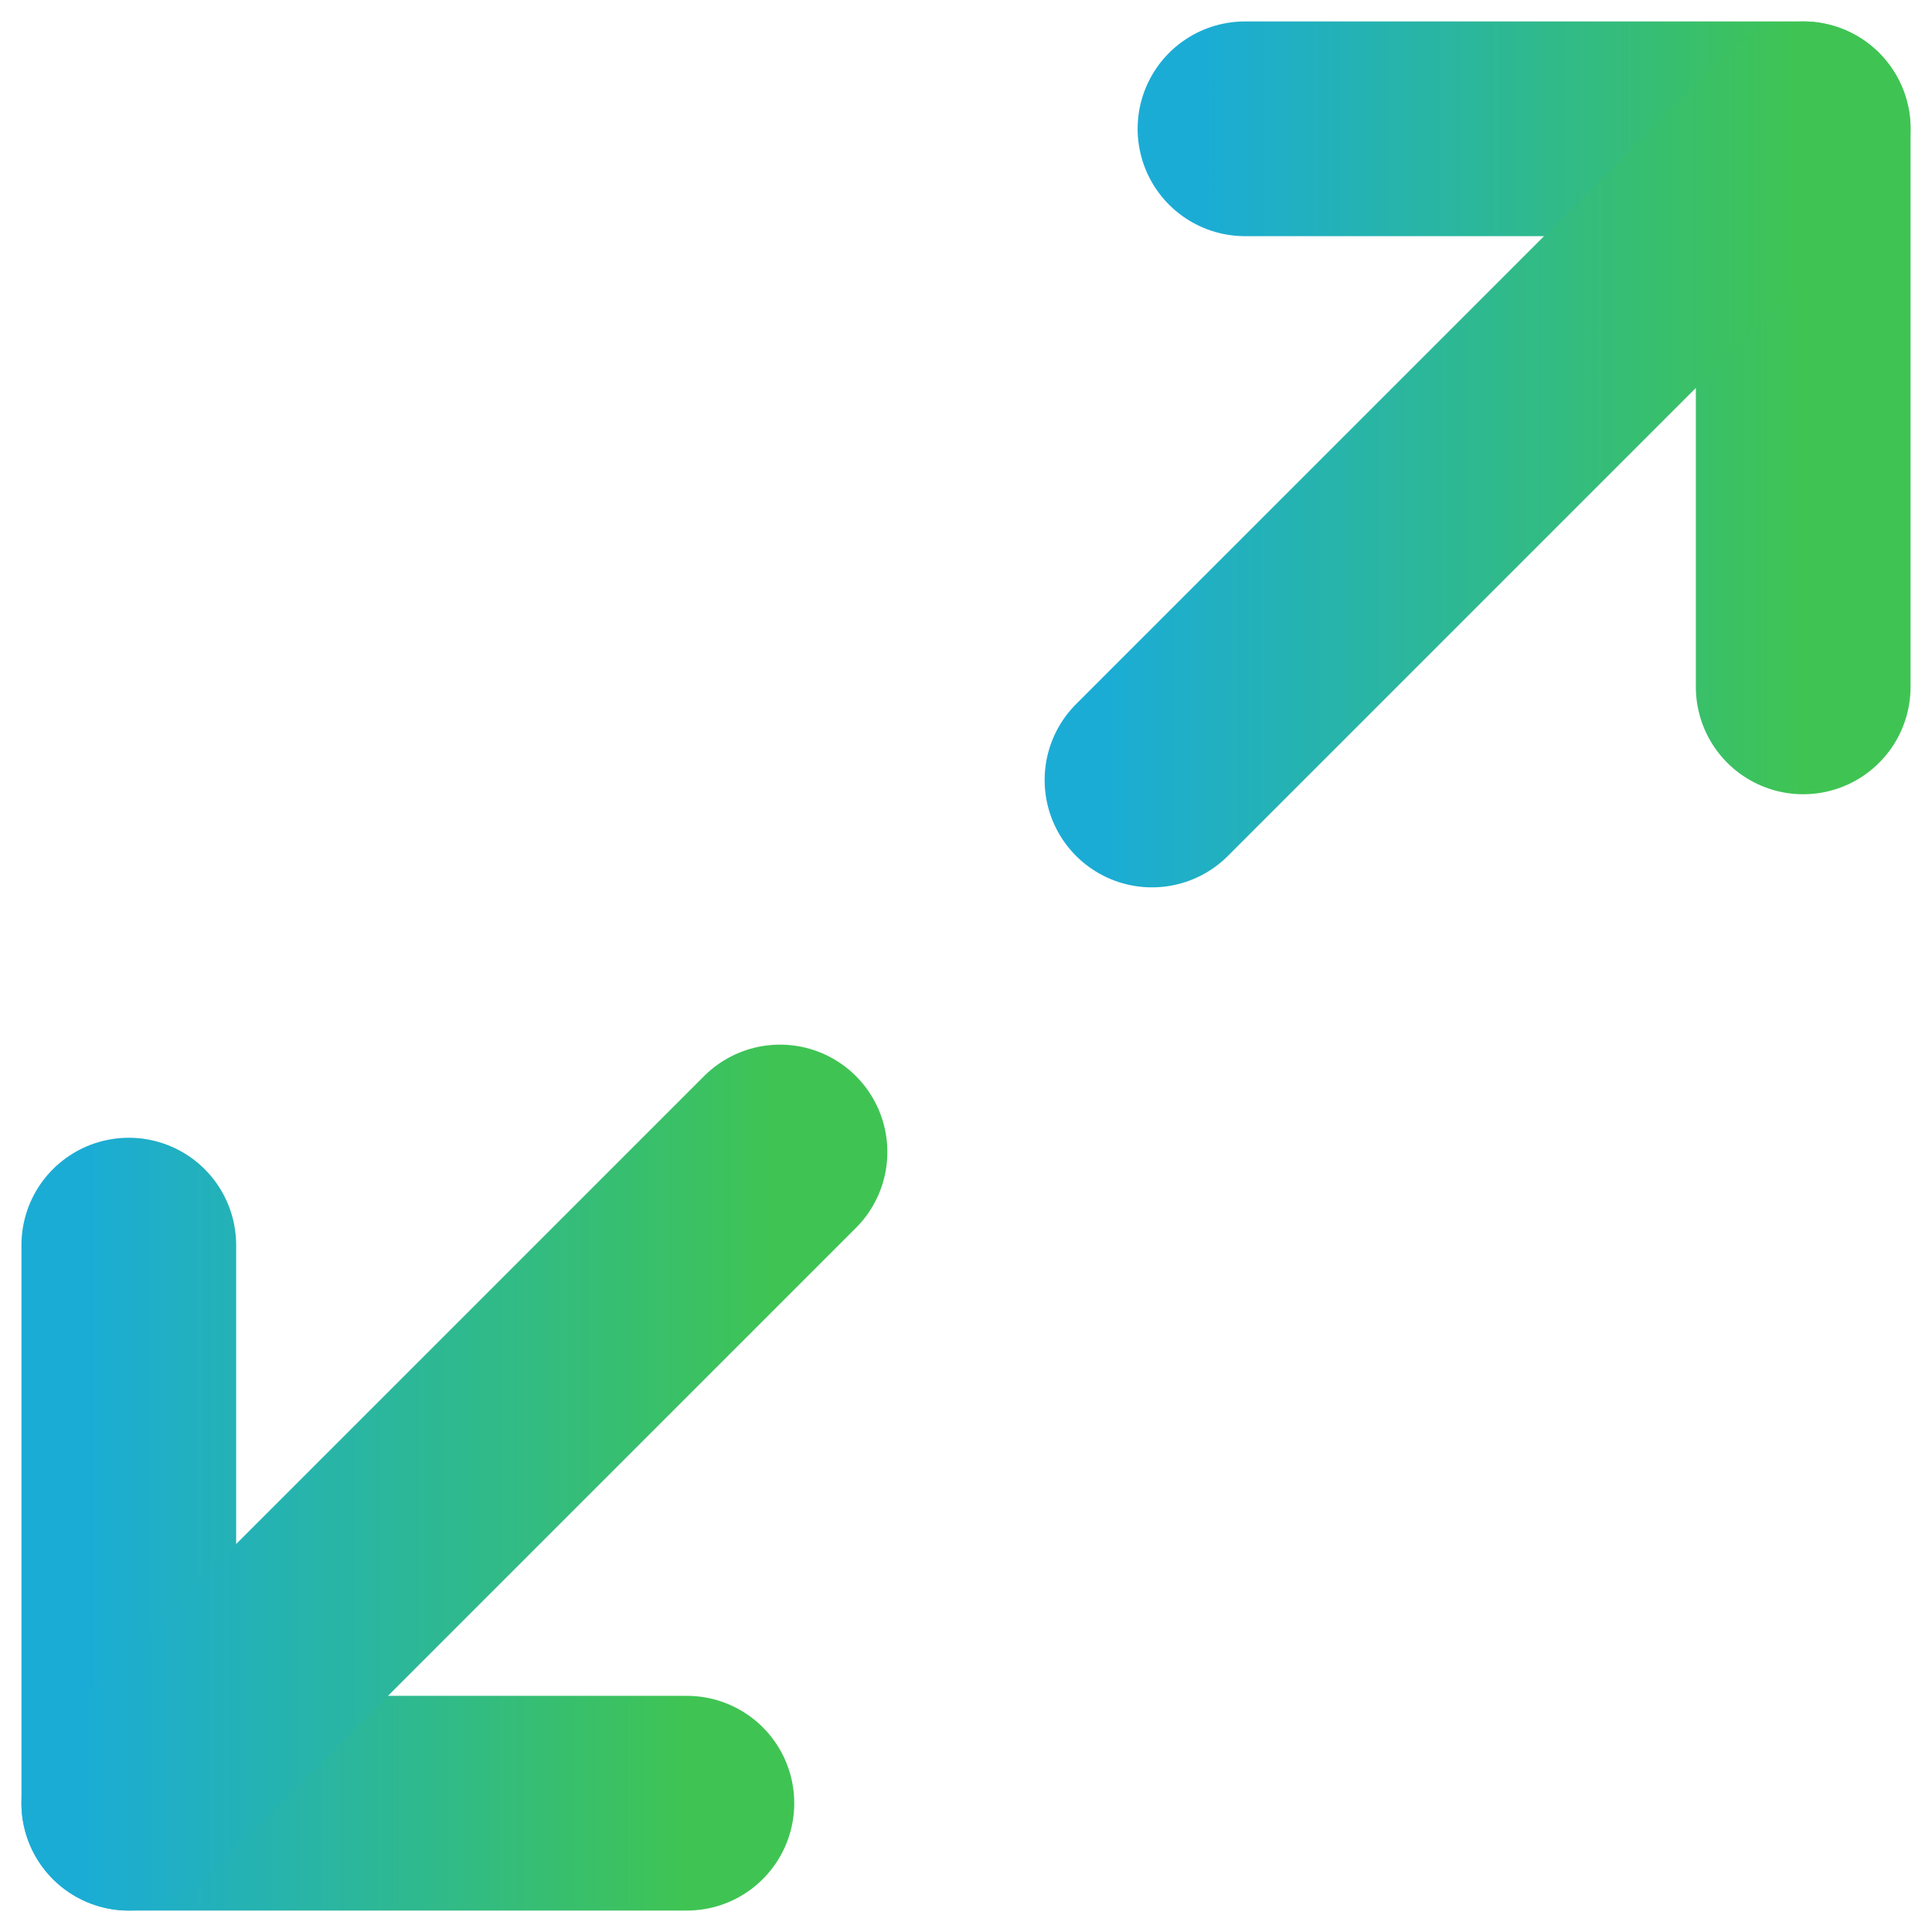
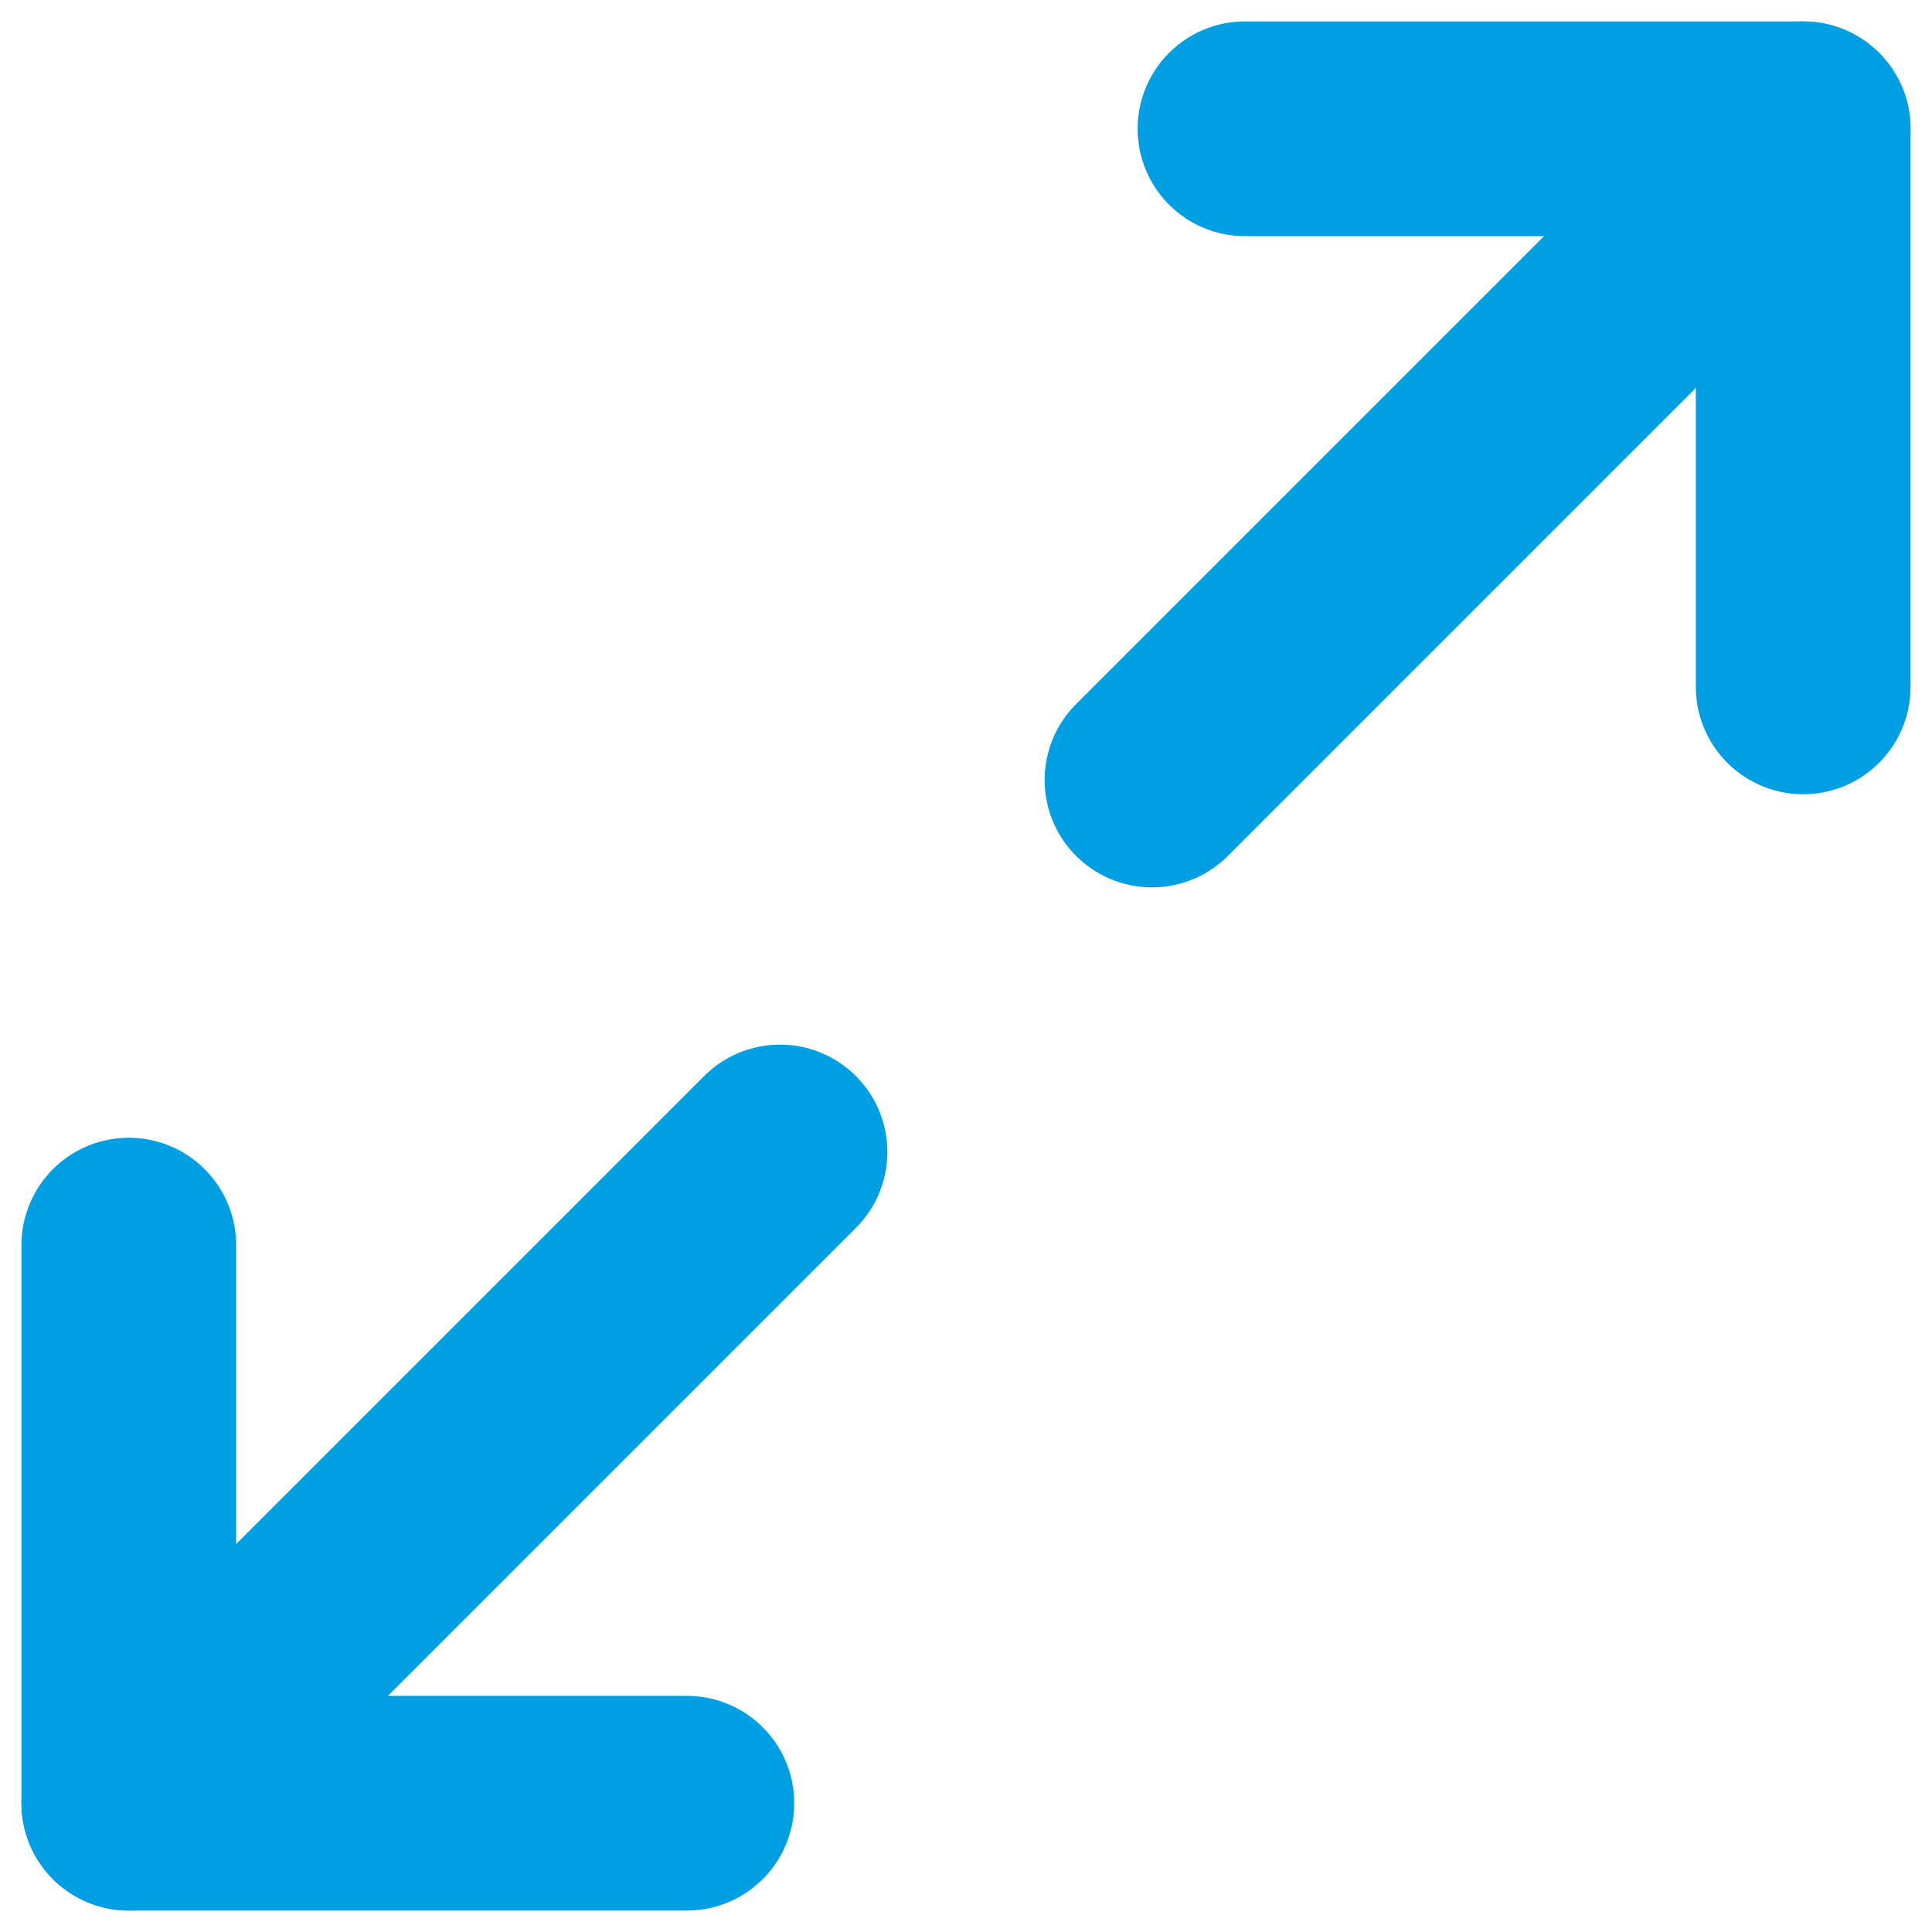
<svg xmlns="http://www.w3.org/2000/svg" width="15" height="15" viewBox="0 0 15 15" fill="none">
  <path d="M9.666 1H14V5.333" stroke="url(#paint0_linear)" stroke-width="1.667" stroke-linecap="round" stroke-linejoin="round" />
  <path d="M5.333 14H1V9.667" stroke="url(#paint1_linear)" stroke-width="1.667" stroke-linecap="round" stroke-linejoin="round" />
  <path d="M14 1L8.944 6.056" stroke="url(#paint2_linear)" stroke-width="1.667" stroke-linecap="round" stroke-linejoin="round" />
  <path d="M1 14L6.056 8.944" stroke="url(#paint3_linear)" stroke-width="1.667" stroke-linecap="round" stroke-linejoin="round" />
  <defs>
    <linearGradient id="paint0_linear" x1="9.327" y1="5.503" x2="14" y2="5.503" gradientUnits="userSpaceOnUse">
-       <stop stop-color="#1BACD6" />
-       <stop offset="1" stop-color="#3FC453" />
+       <stop stop-color="#009FE3" />
+       <stop offset="1" stop-color="#009FE3" />
    </linearGradient>
    <linearGradient id="paint1_linear" x1="0.66" y1="14.17" x2="5.333" y2="14.17" gradientUnits="userSpaceOnUse">
-       <stop stop-color="#1BACD6" />
-       <stop offset="1" stop-color="#3FC453" />
+       <stop stop-color="#009FE3" />
+       <stop offset="1" stop-color="#009FE3" />
    </linearGradient>
    <linearGradient id="paint2_linear" x1="8.548" y1="6.254" x2="14" y2="6.254" gradientUnits="userSpaceOnUse">
-       <stop stop-color="#1BACD6" />
-       <stop offset="1" stop-color="#3FC453" />
+       <stop stop-color="#009FE3" />
+       <stop offset="1" stop-color="#009FE3" />
    </linearGradient>
    <linearGradient id="paint3_linear" x1="0.604" y1="14.198" x2="6.056" y2="14.198" gradientUnits="userSpaceOnUse">
-       <stop stop-color="#1BACD6" />
-       <stop offset="1" stop-color="#3FC453" />
+       <stop stop-color="#009FE3" />
+       <stop offset="1" stop-color="#009FE3" />
    </linearGradient>
  </defs>
</svg>
